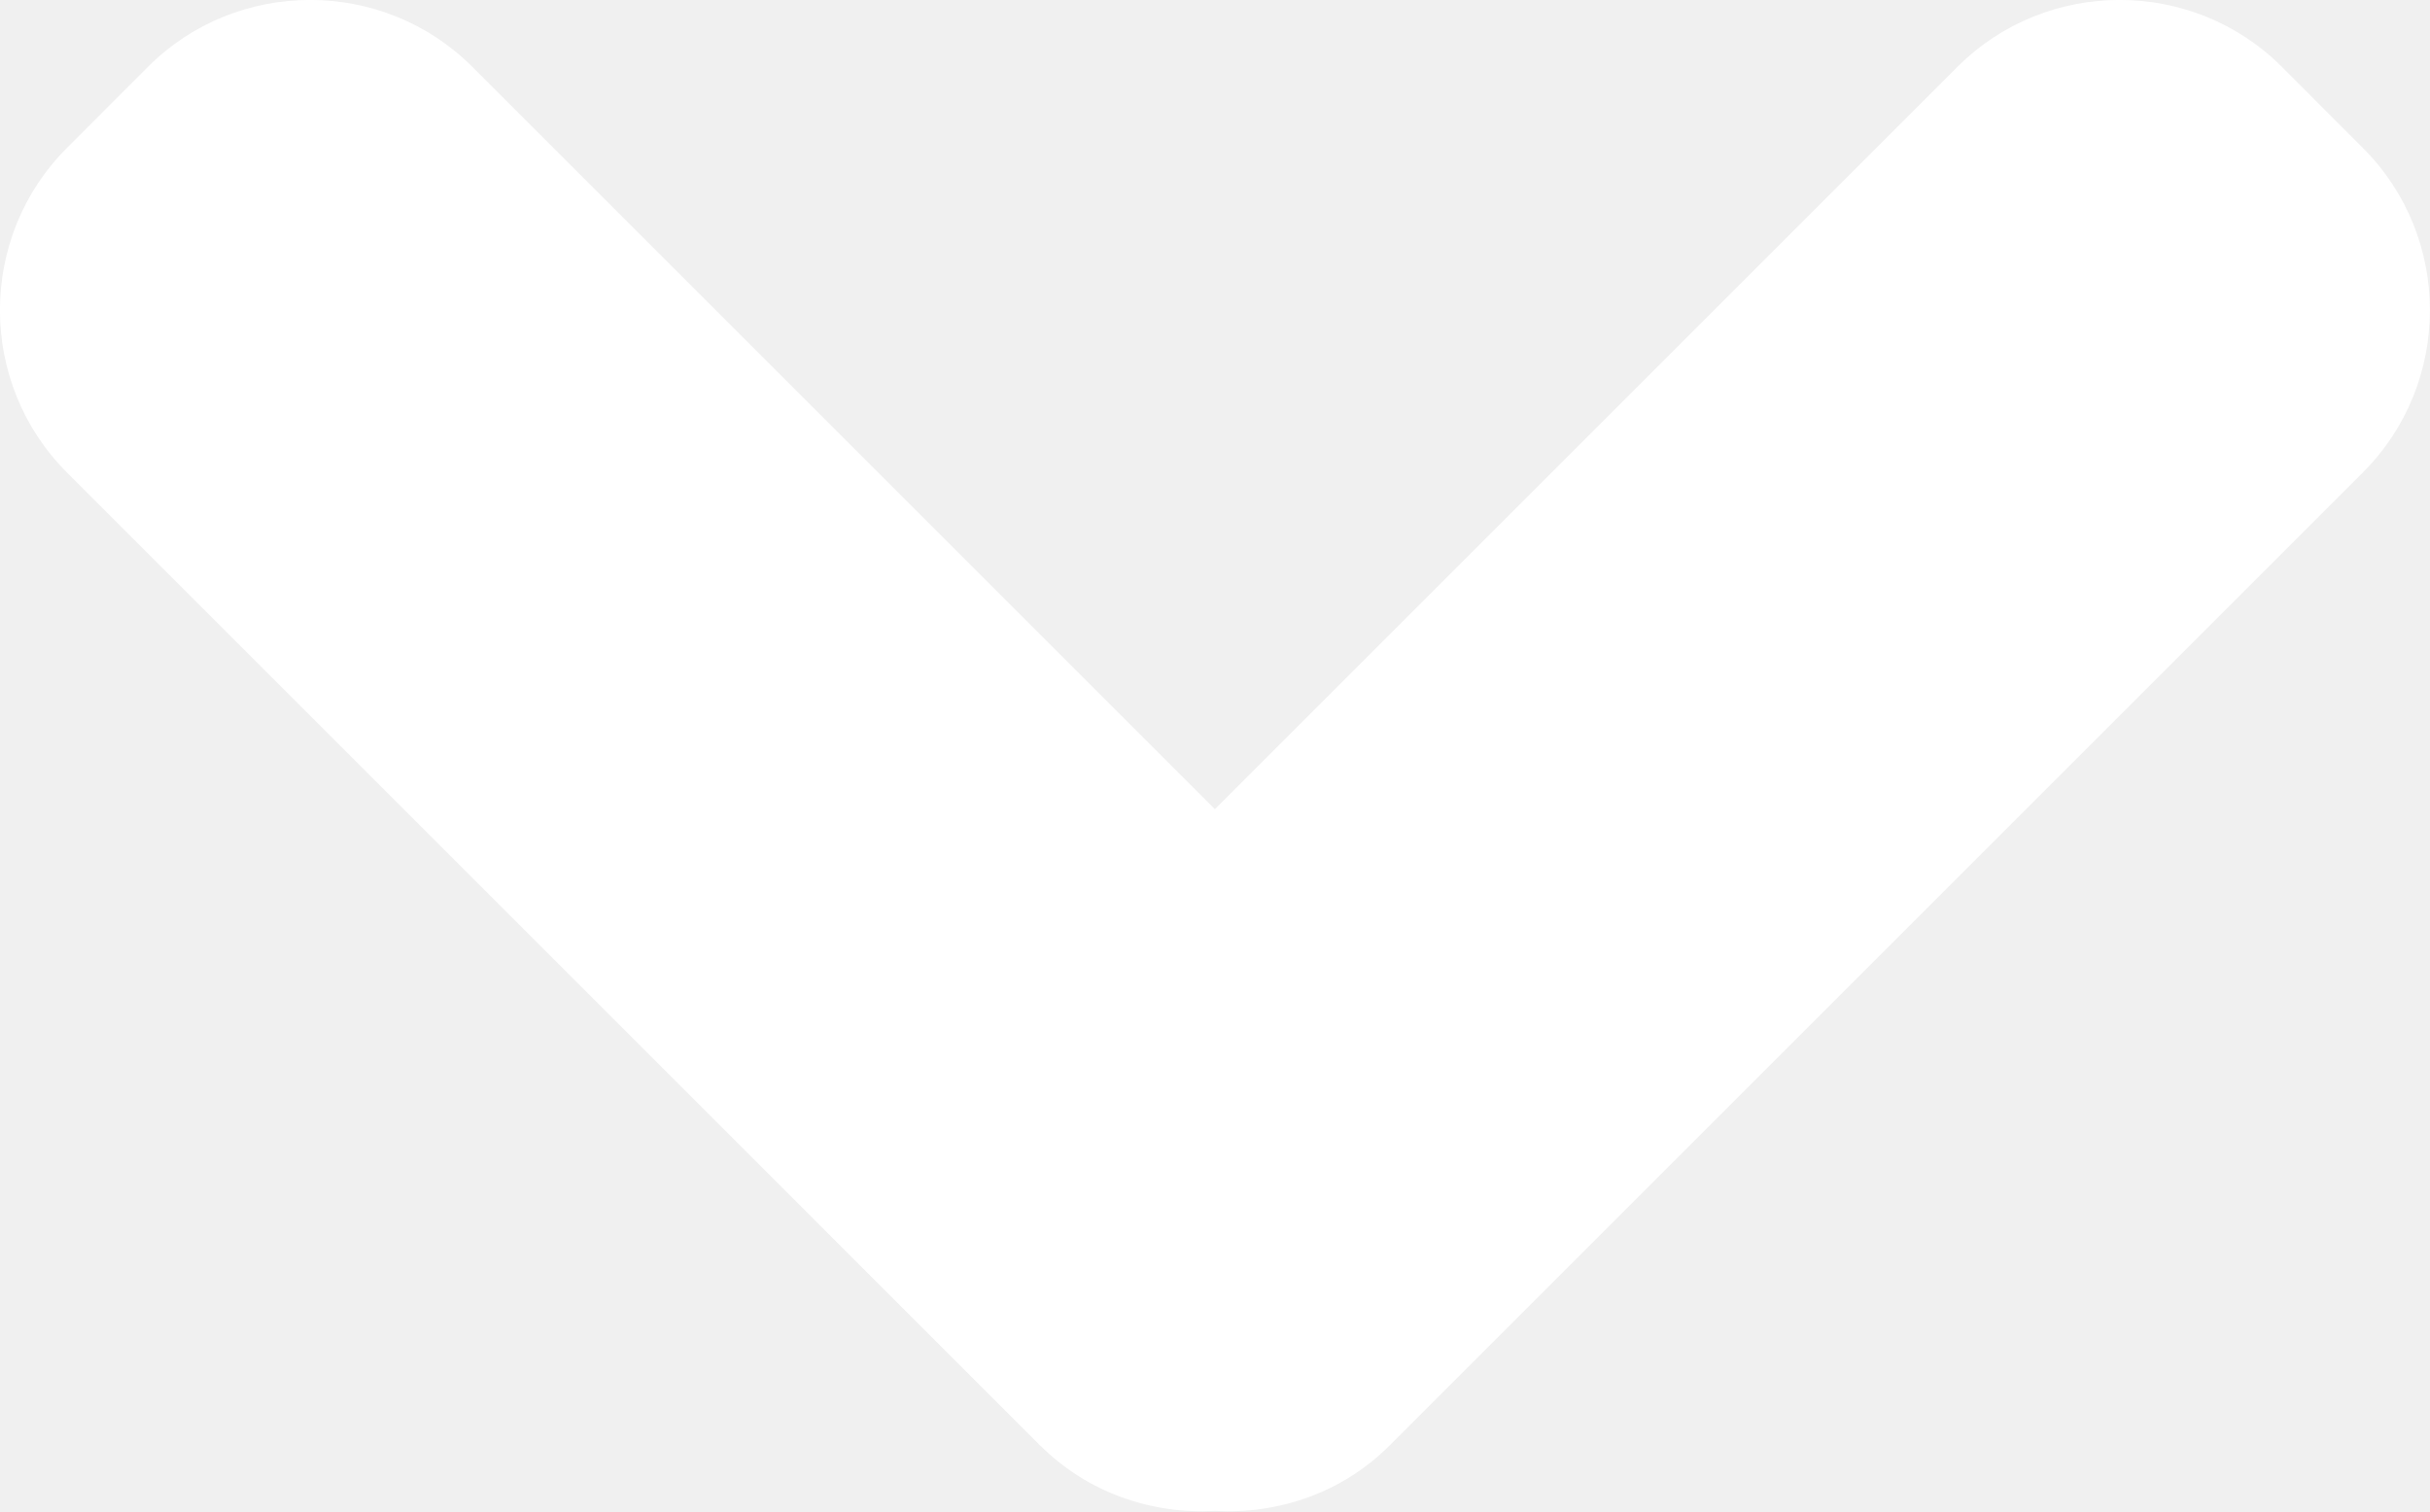
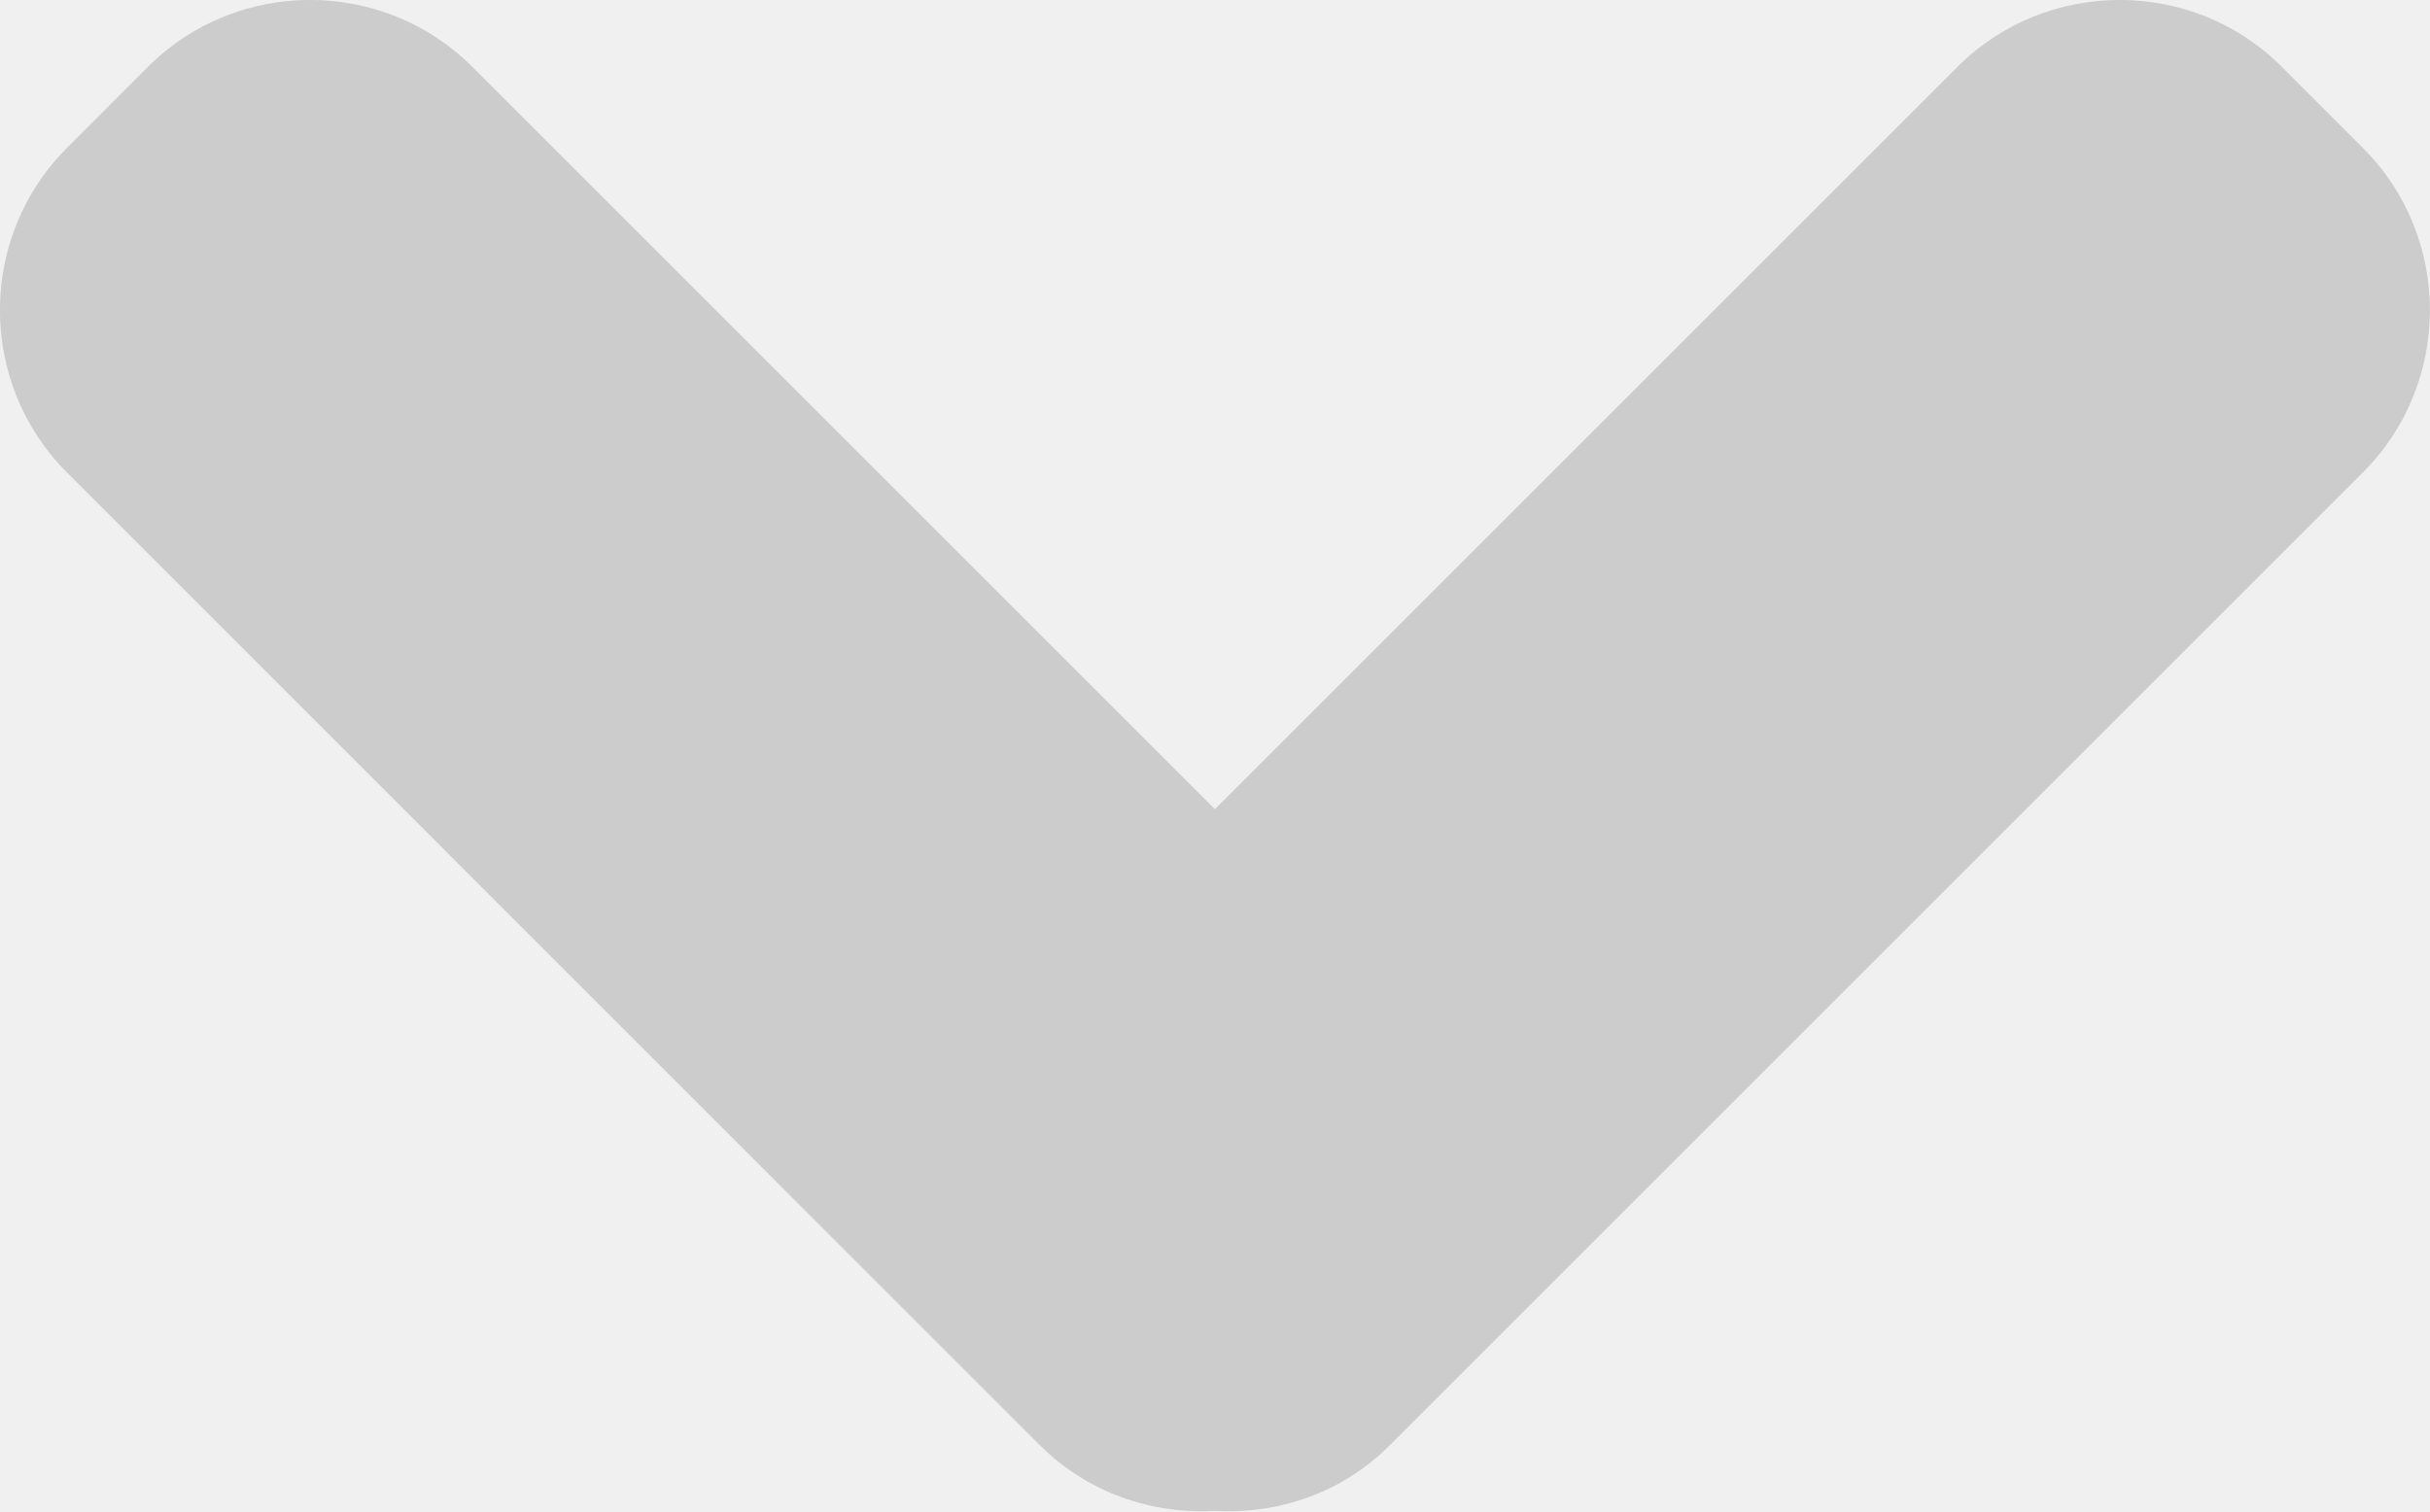
<svg xmlns="http://www.w3.org/2000/svg" xml:space="preserve" width="23.936" viewBox="0 0 23.936 14.891" version="1.1" id="Layer_1" height="14.891" enable-background="new 0 0 32 32">
  <defs id="defs7" />
-   <path style="fill:#ffffff" id="path2" d="M 10.243,14.24 0.658,4.654 c -0.878,-0.879 -0.878,-2.317 0,-3.195 l 0.8,-0.801 c 0.877,-0.878 2.316,-0.878 3.194,0 L 11.967,7.973 19.282,0.658 c 0.878,-0.878 2.317,-0.878 3.194,0 l 0.8,0.801 c 0.879,0.878 0.879,2.316 0,3.195 L 13.69,14.24 c -0.47,0.472 -1.102,0.681 -1.722,0.647 -0.62,0.034 -1.252,-0.175 -1.724,-0.647 z" />
+   <path style="fill:#cccccc" id="path2" d="M 10.243,14.24 0.658,4.654 c -0.878,-0.879 -0.878,-2.317 0,-3.195 l 0.8,-0.801 c 0.877,-0.878 2.316,-0.878 3.194,0 L 11.967,7.973 19.282,0.658 c 0.878,-0.878 2.317,-0.878 3.194,0 l 0.8,0.801 c 0.879,0.878 0.879,2.316 0,3.195 L 13.69,14.24 c -0.47,0.472 -1.102,0.681 -1.722,0.647 -0.62,0.034 -1.252,-0.175 -1.724,-0.647 z" />
</svg>
